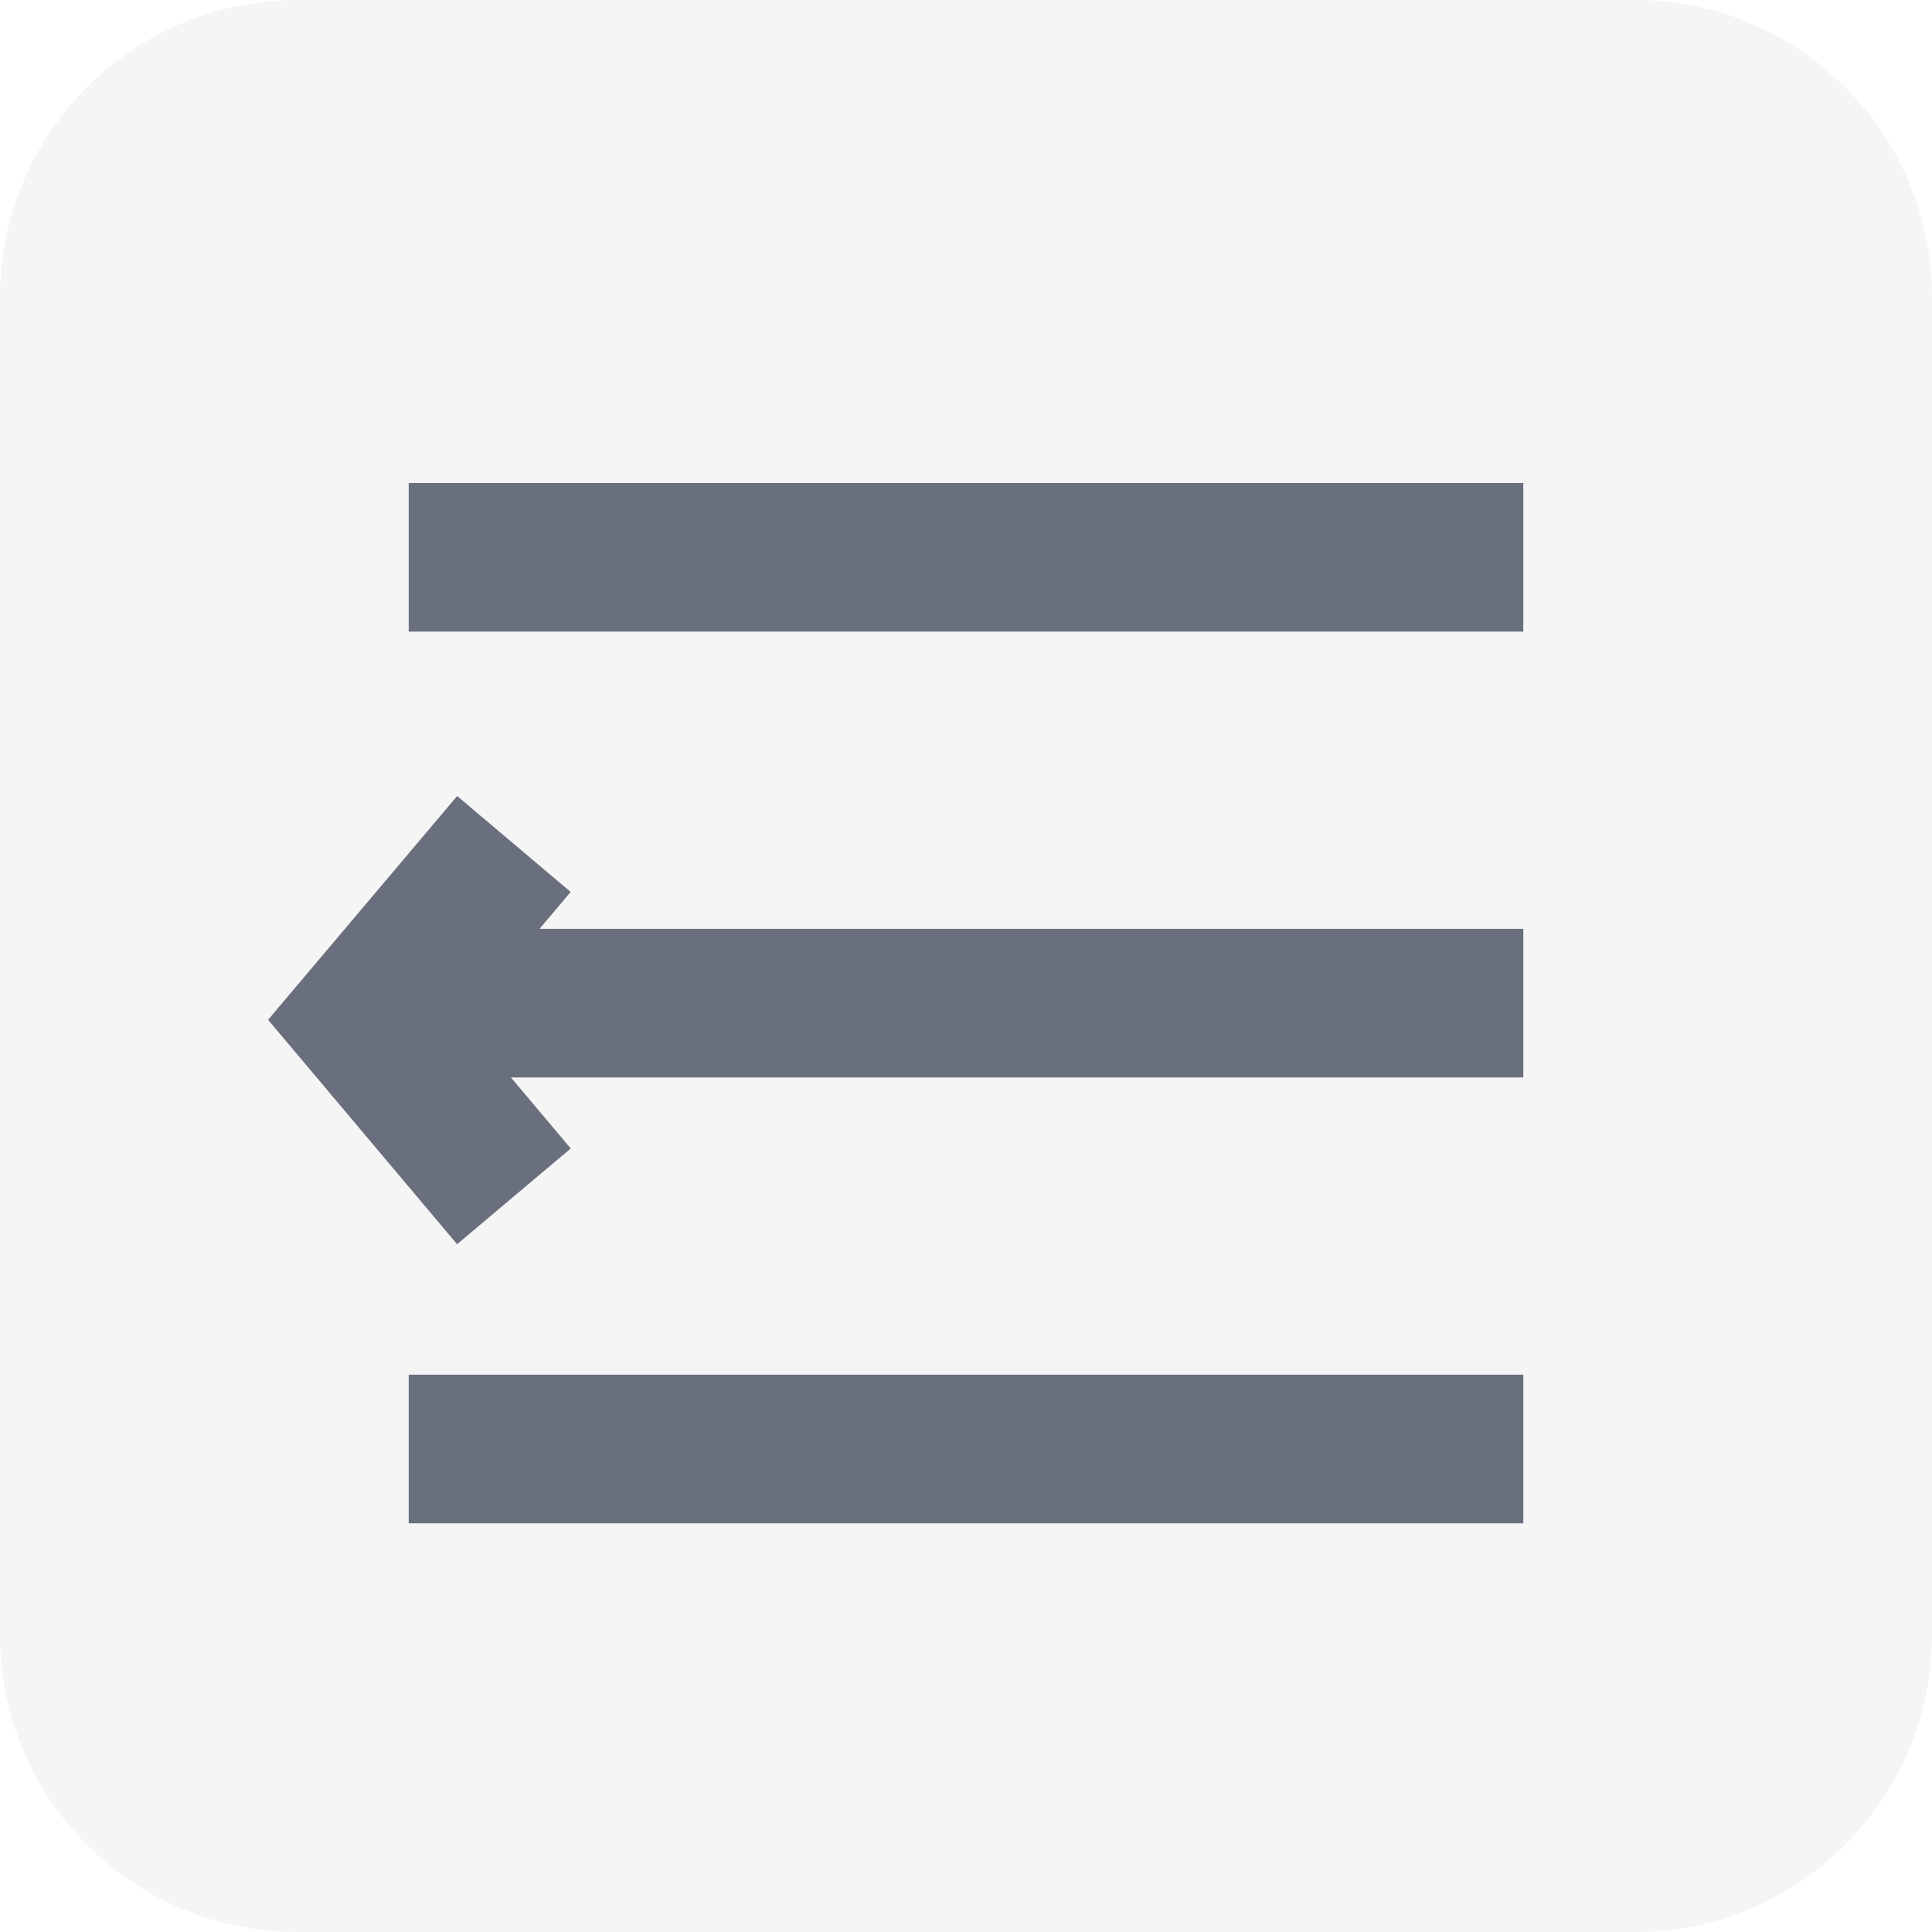
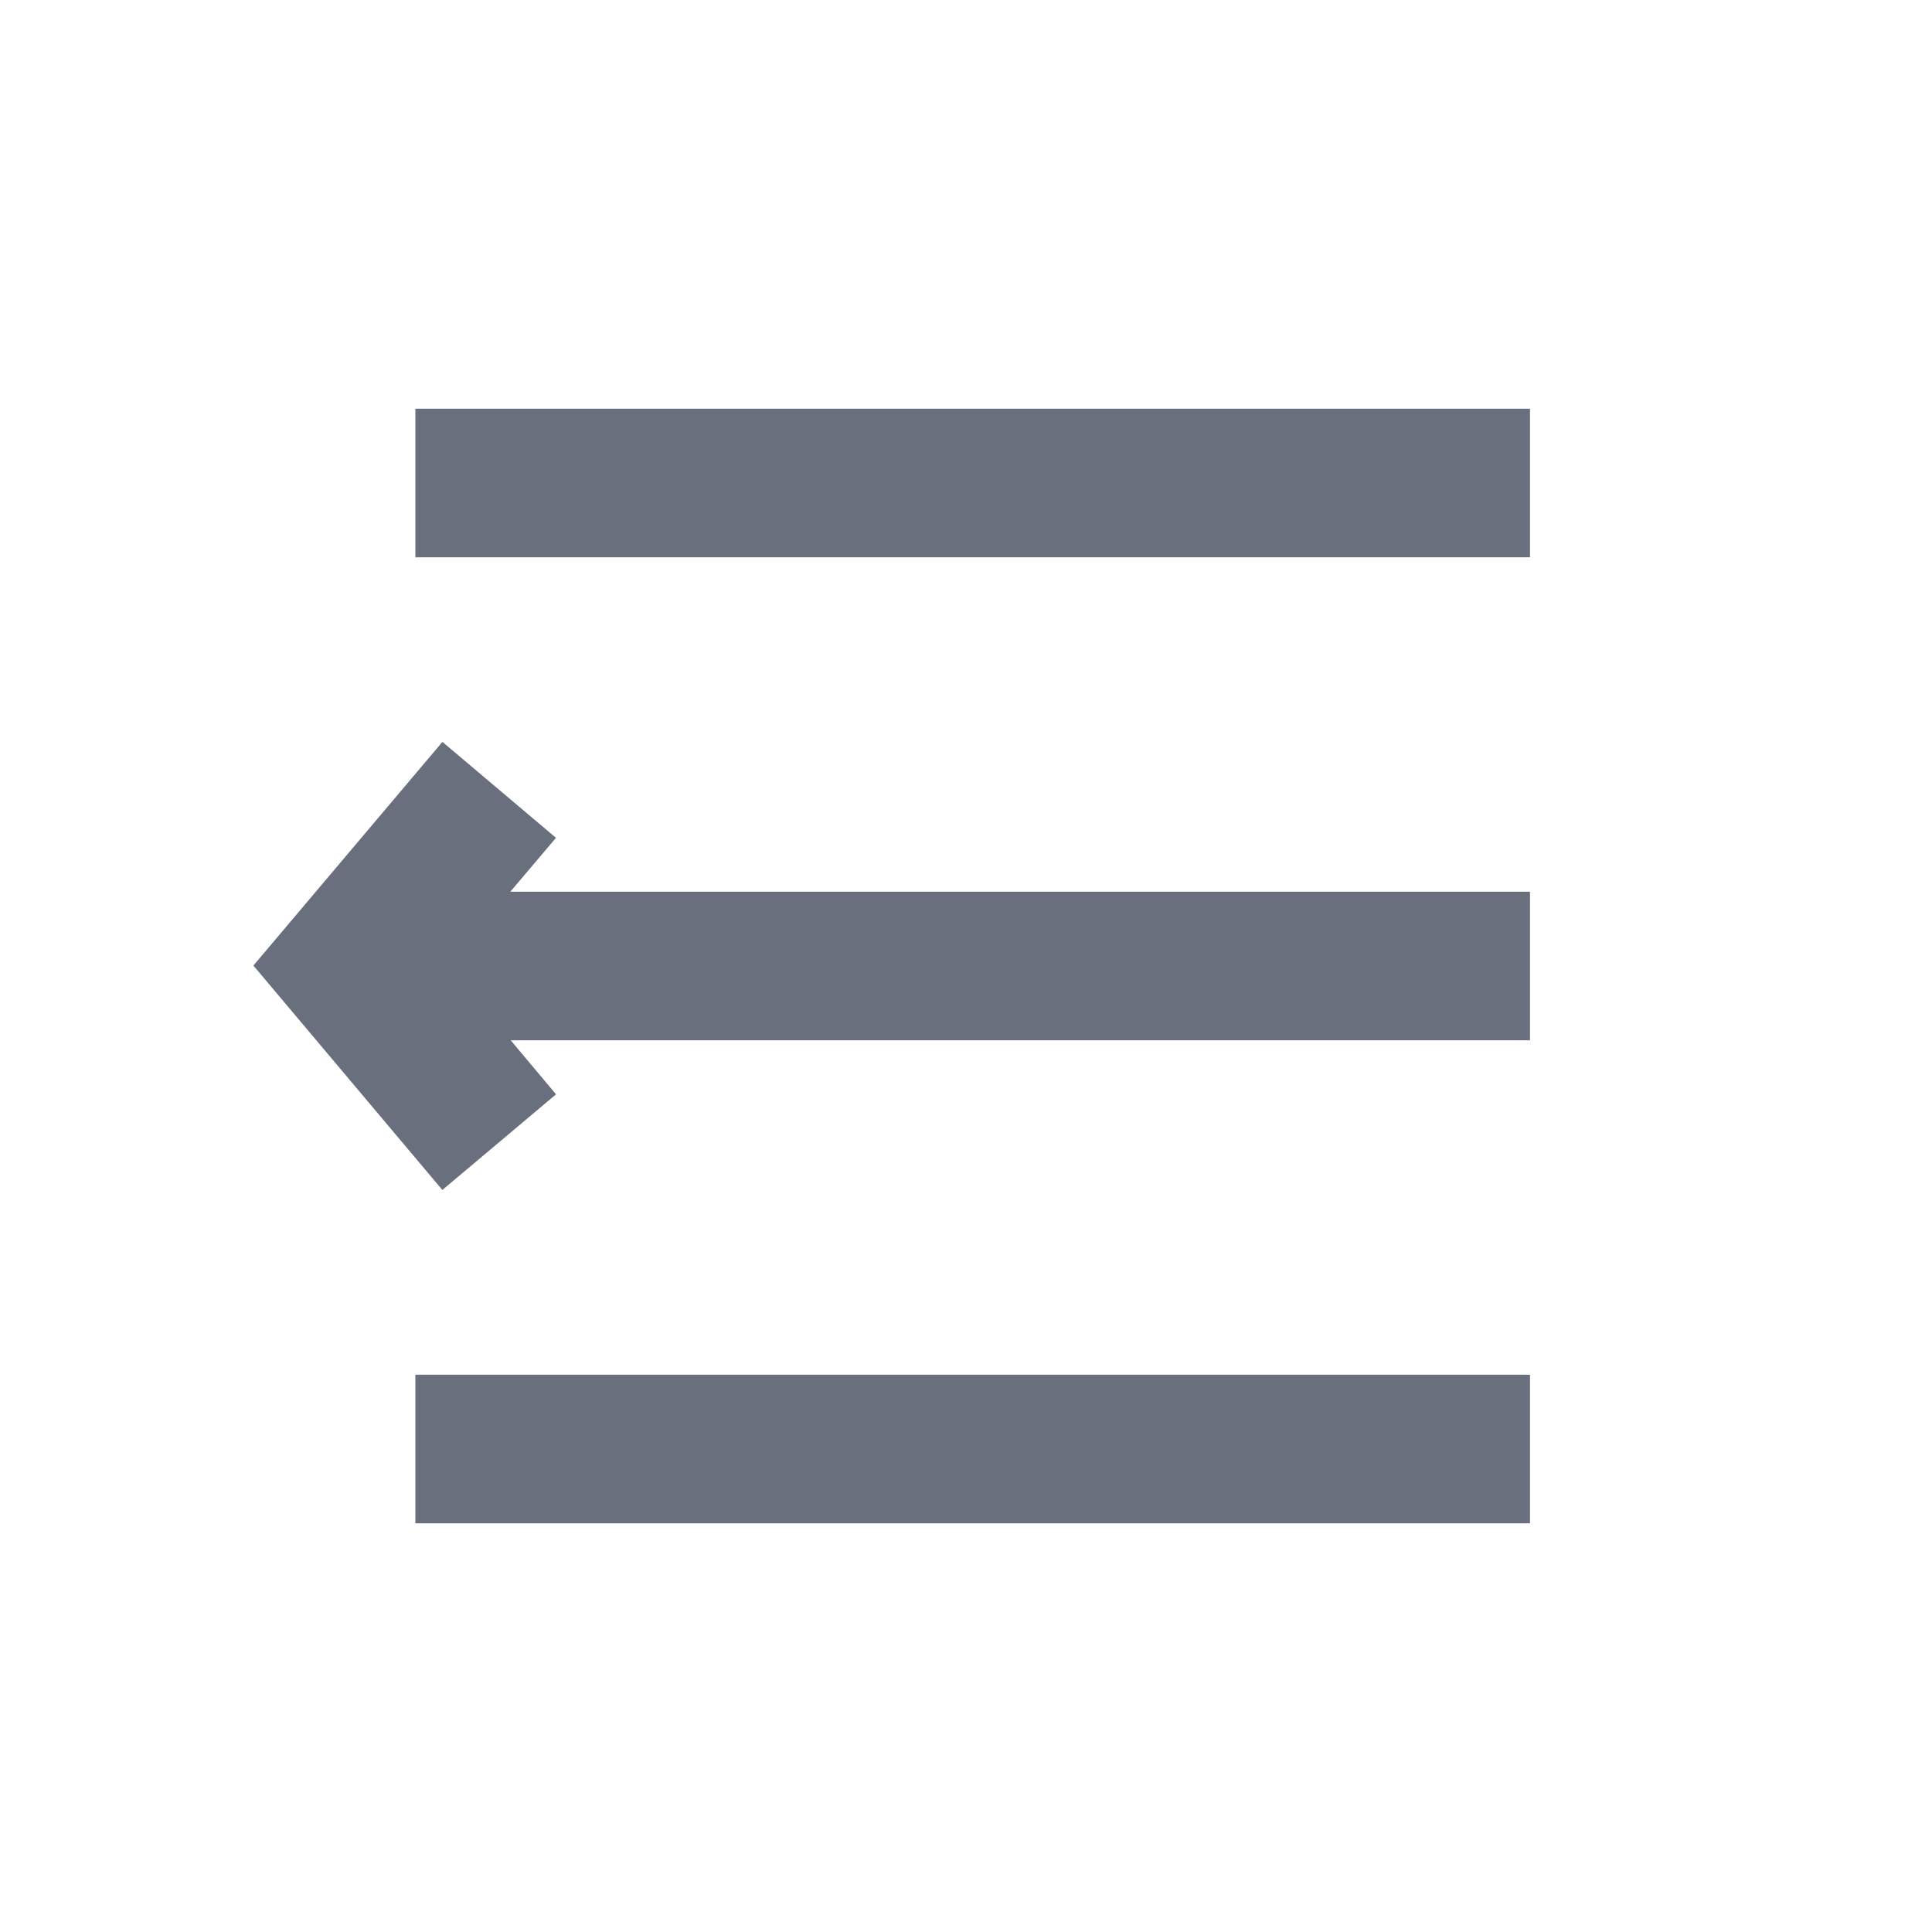
- <svg xmlns="http://www.w3.org/2000/svg" width="26px" height="26px" viewBox="0 0 26 26" version="1.1">
-   <g id="页面-1" stroke="none" stroke-width="1" fill="none" fill-rule="evenodd">
-     <g id="虚拟机-组织架构图调整备份" transform="translate(-19, -19)">
-       <g id="top备份" transform="translate(0, -2)">
-         <g id="logo" transform="translate(19, 19)">
-           <g id="收起" transform="translate(0, 2)">
-             <rect id="矩形" fill="#F5F5F6" x="0" y="0" width="26" height="26" rx="4" />
-             <polyline id="路径-2" stroke="#696F7C" stroke-width="2" points="6.916 11.358 4.916 13.725 6.916 16.1" />
-             <g id="编组-6" transform="translate(5, 7)" stroke="#696F7C" stroke-width="2">
-               <line x1="0.5" y1="0.5" x2="15.5" y2="0.5" id="直线-2" />
-               <line x1="0.5" y1="6.5" x2="15.5" y2="6.5" id="直线-2备份" />
-               <line x1="0.5" y1="12.5" x2="15.5" y2="12.5" id="直线-2备份-2" />
-             </g>
-           </g>
-         </g>
-       </g>
-     </g>
-   </g>
+ <svg xmlns="http://www.w3.org/2000/svg" viewBox="0 0 26 26">
+   <path data-follow-fill="#696F7C" fill="#696F7C" d="m5.954 9.984-2.544 3.01 2.543 3.02 1.53-1.287-.61-.727H20.59v-2H6.868l.614-.725-1.528-1.291ZM5.59 5.5v2h15v-2h-15Zm0 13v2h15v-2h-15Z" />
</svg>
